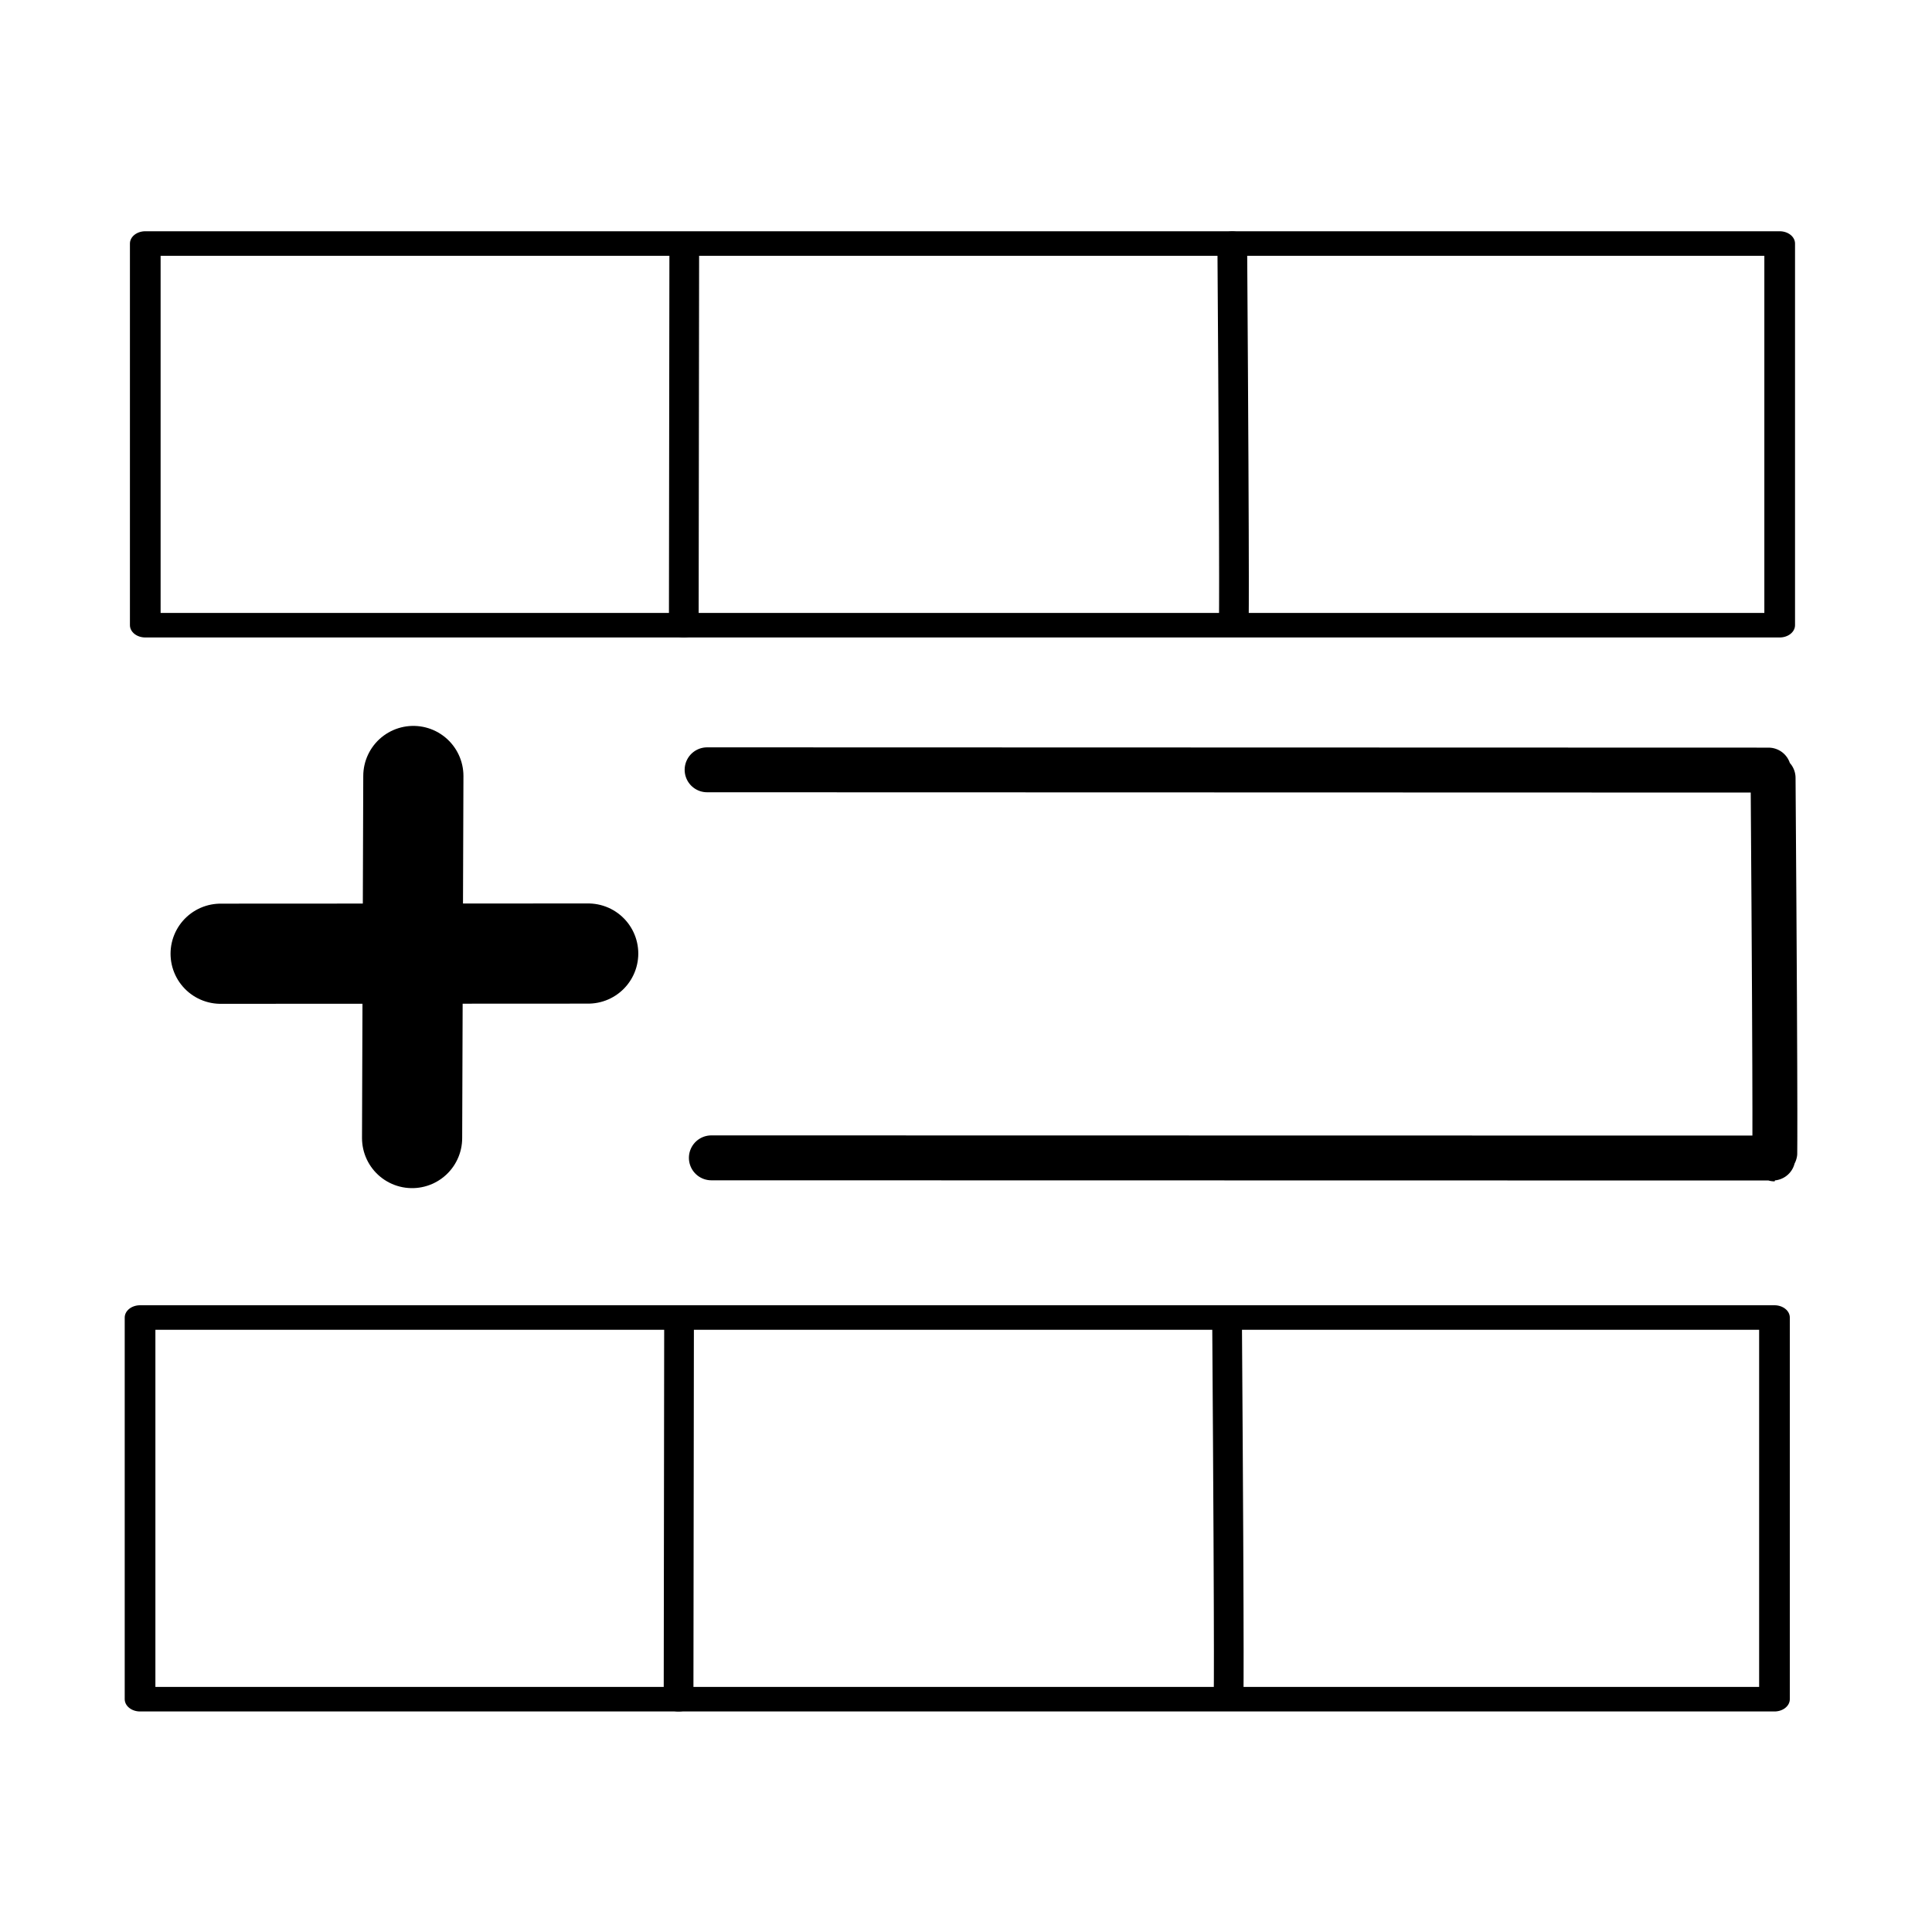
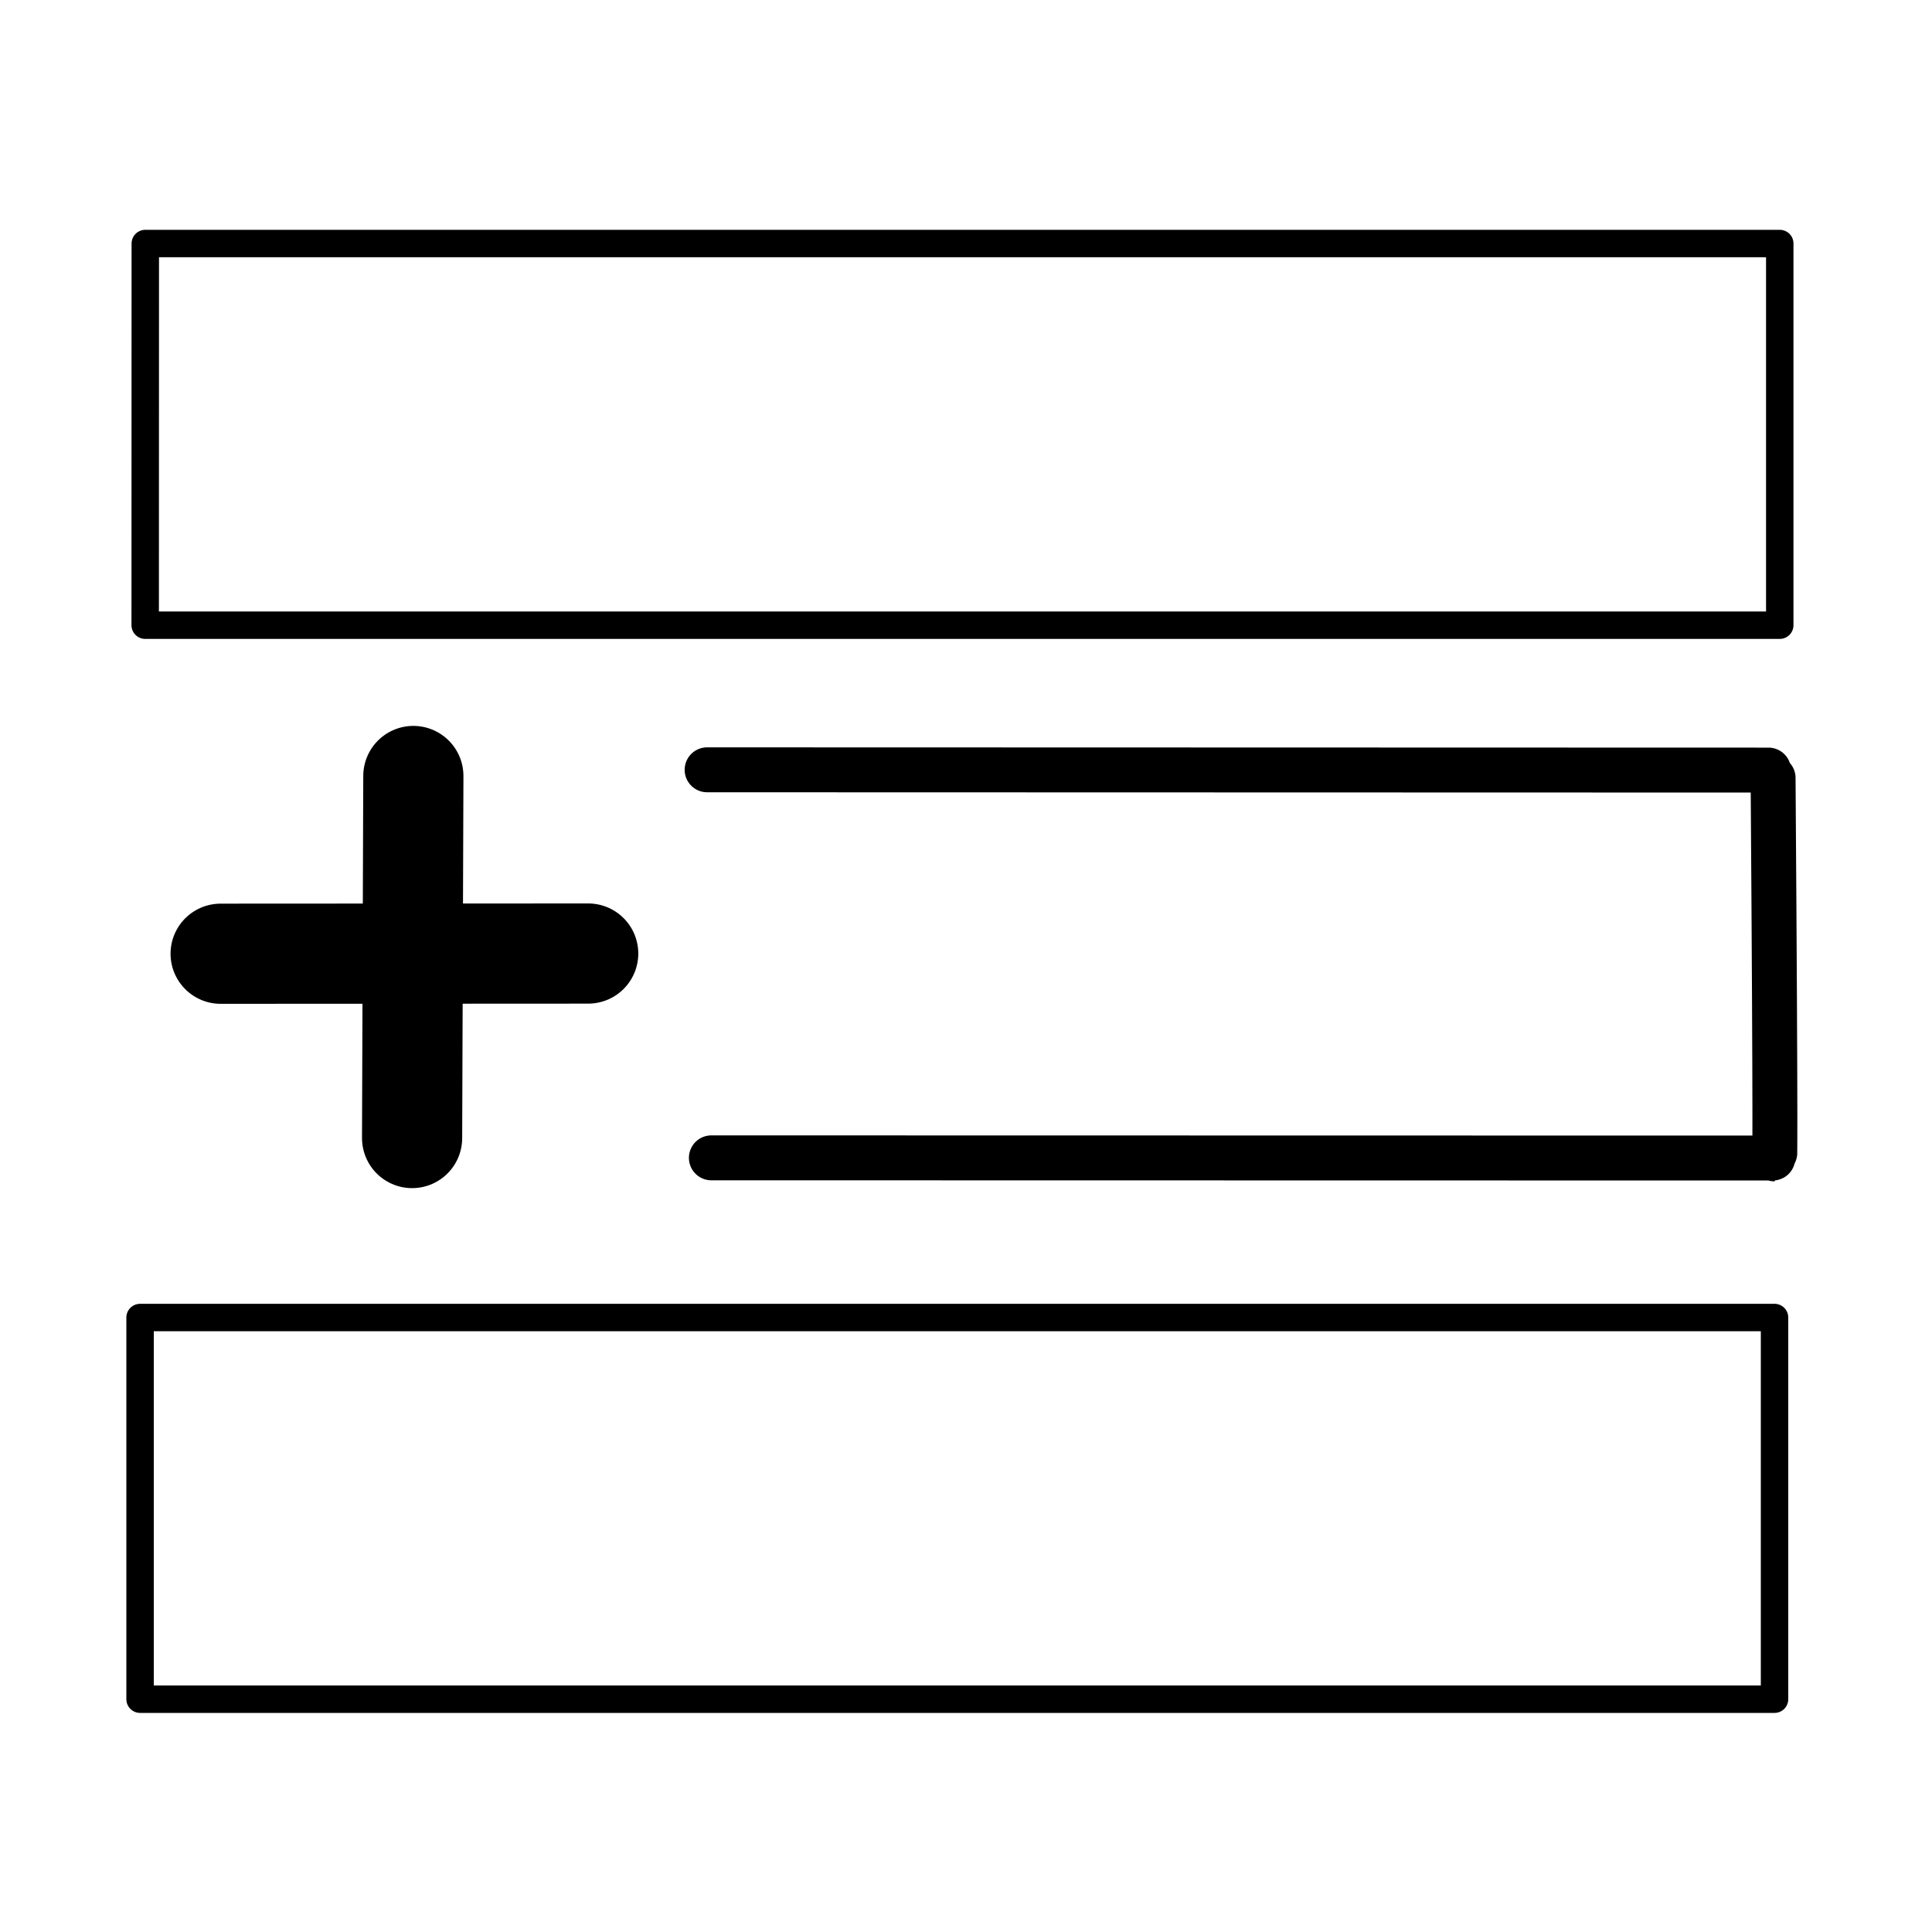
<svg xmlns="http://www.w3.org/2000/svg" width="32" height="32" viewBox="0 0 20 19">
-   <g fill="none" stroke="#000" stroke-linecap="round" stroke-linejoin="round" stroke-miterlimit="4.8">
-     <path stroke-width=".317" d="M1.484 1.498h16.887v4.928H1.484z" transform="matrix(1.00192 0 0 .80174 .017 .82)" />
-     <path d="M7.053 1.531l-.005 4.9M12.715 1.495c.027 4.92.015 4.92.015 4.92" stroke-width=".307" transform="matrix(1.00192 0 0 .80174 .017 .82)" />
-   </g>
-   <g fill="none" stroke="#000" stroke-linecap="round" stroke-linejoin="round" stroke-miterlimit="4.8">
-     <path stroke-width=".317" d="M1.484 1.498h16.887v4.928H1.484z" transform="matrix(1.00192 0 0 .80174 -.037 11.938)" />
-     <path d="M7.053 1.531l-.005 4.9M12.715 1.495c.027 4.92.015 4.92.015 4.92" stroke-width=".307" transform="matrix(1.00192 0 0 .80174 -.037 11.938)" />
-   </g>
-   <path d="M18.355 7.553c.028 3.944.016 3.944.016 3.944M18.308 7.472L7.32 7.469M18.352 11.488l-10.988-.002" fill="none" stroke="#000" stroke-width=".465" stroke-linecap="round" stroke-linejoin="round" stroke-miterlimit="4.8" />
-   <g stroke="#000" stroke-width="1.037" stroke-linecap="round" stroke-linejoin="round" stroke-miterlimit="4.8">
-     <path d="M4.279 7.533l-.013 3.748M2.284 9.373l3.805-.002" />
-   </g>
+   <path stroke-width=".284" d="M1.504 2.021h16.92v3.951H1.503zM1.45 13.139h16.92v3.951H1.45z" fill="none" stroke="#000" stroke-linecap="round" stroke-linejoin="round" stroke-miterlimit="4.8" />
+   <path d="M18.355 7.553c.028 3.944.016 3.944.016 3.944m-.063-4.025L7.32 7.469m11.032 4.019l-10.988-.002" fill="none" stroke="#000" stroke-width=".465" stroke-linecap="round" stroke-linejoin="round" stroke-miterlimit="4.8" />
+   <path d="M4.279 7.533l-.013 3.748M2.284 9.373l3.805-.002" stroke="#000" stroke-width="1.037" stroke-linecap="round" stroke-linejoin="round" stroke-miterlimit="4.8" />
</svg>
